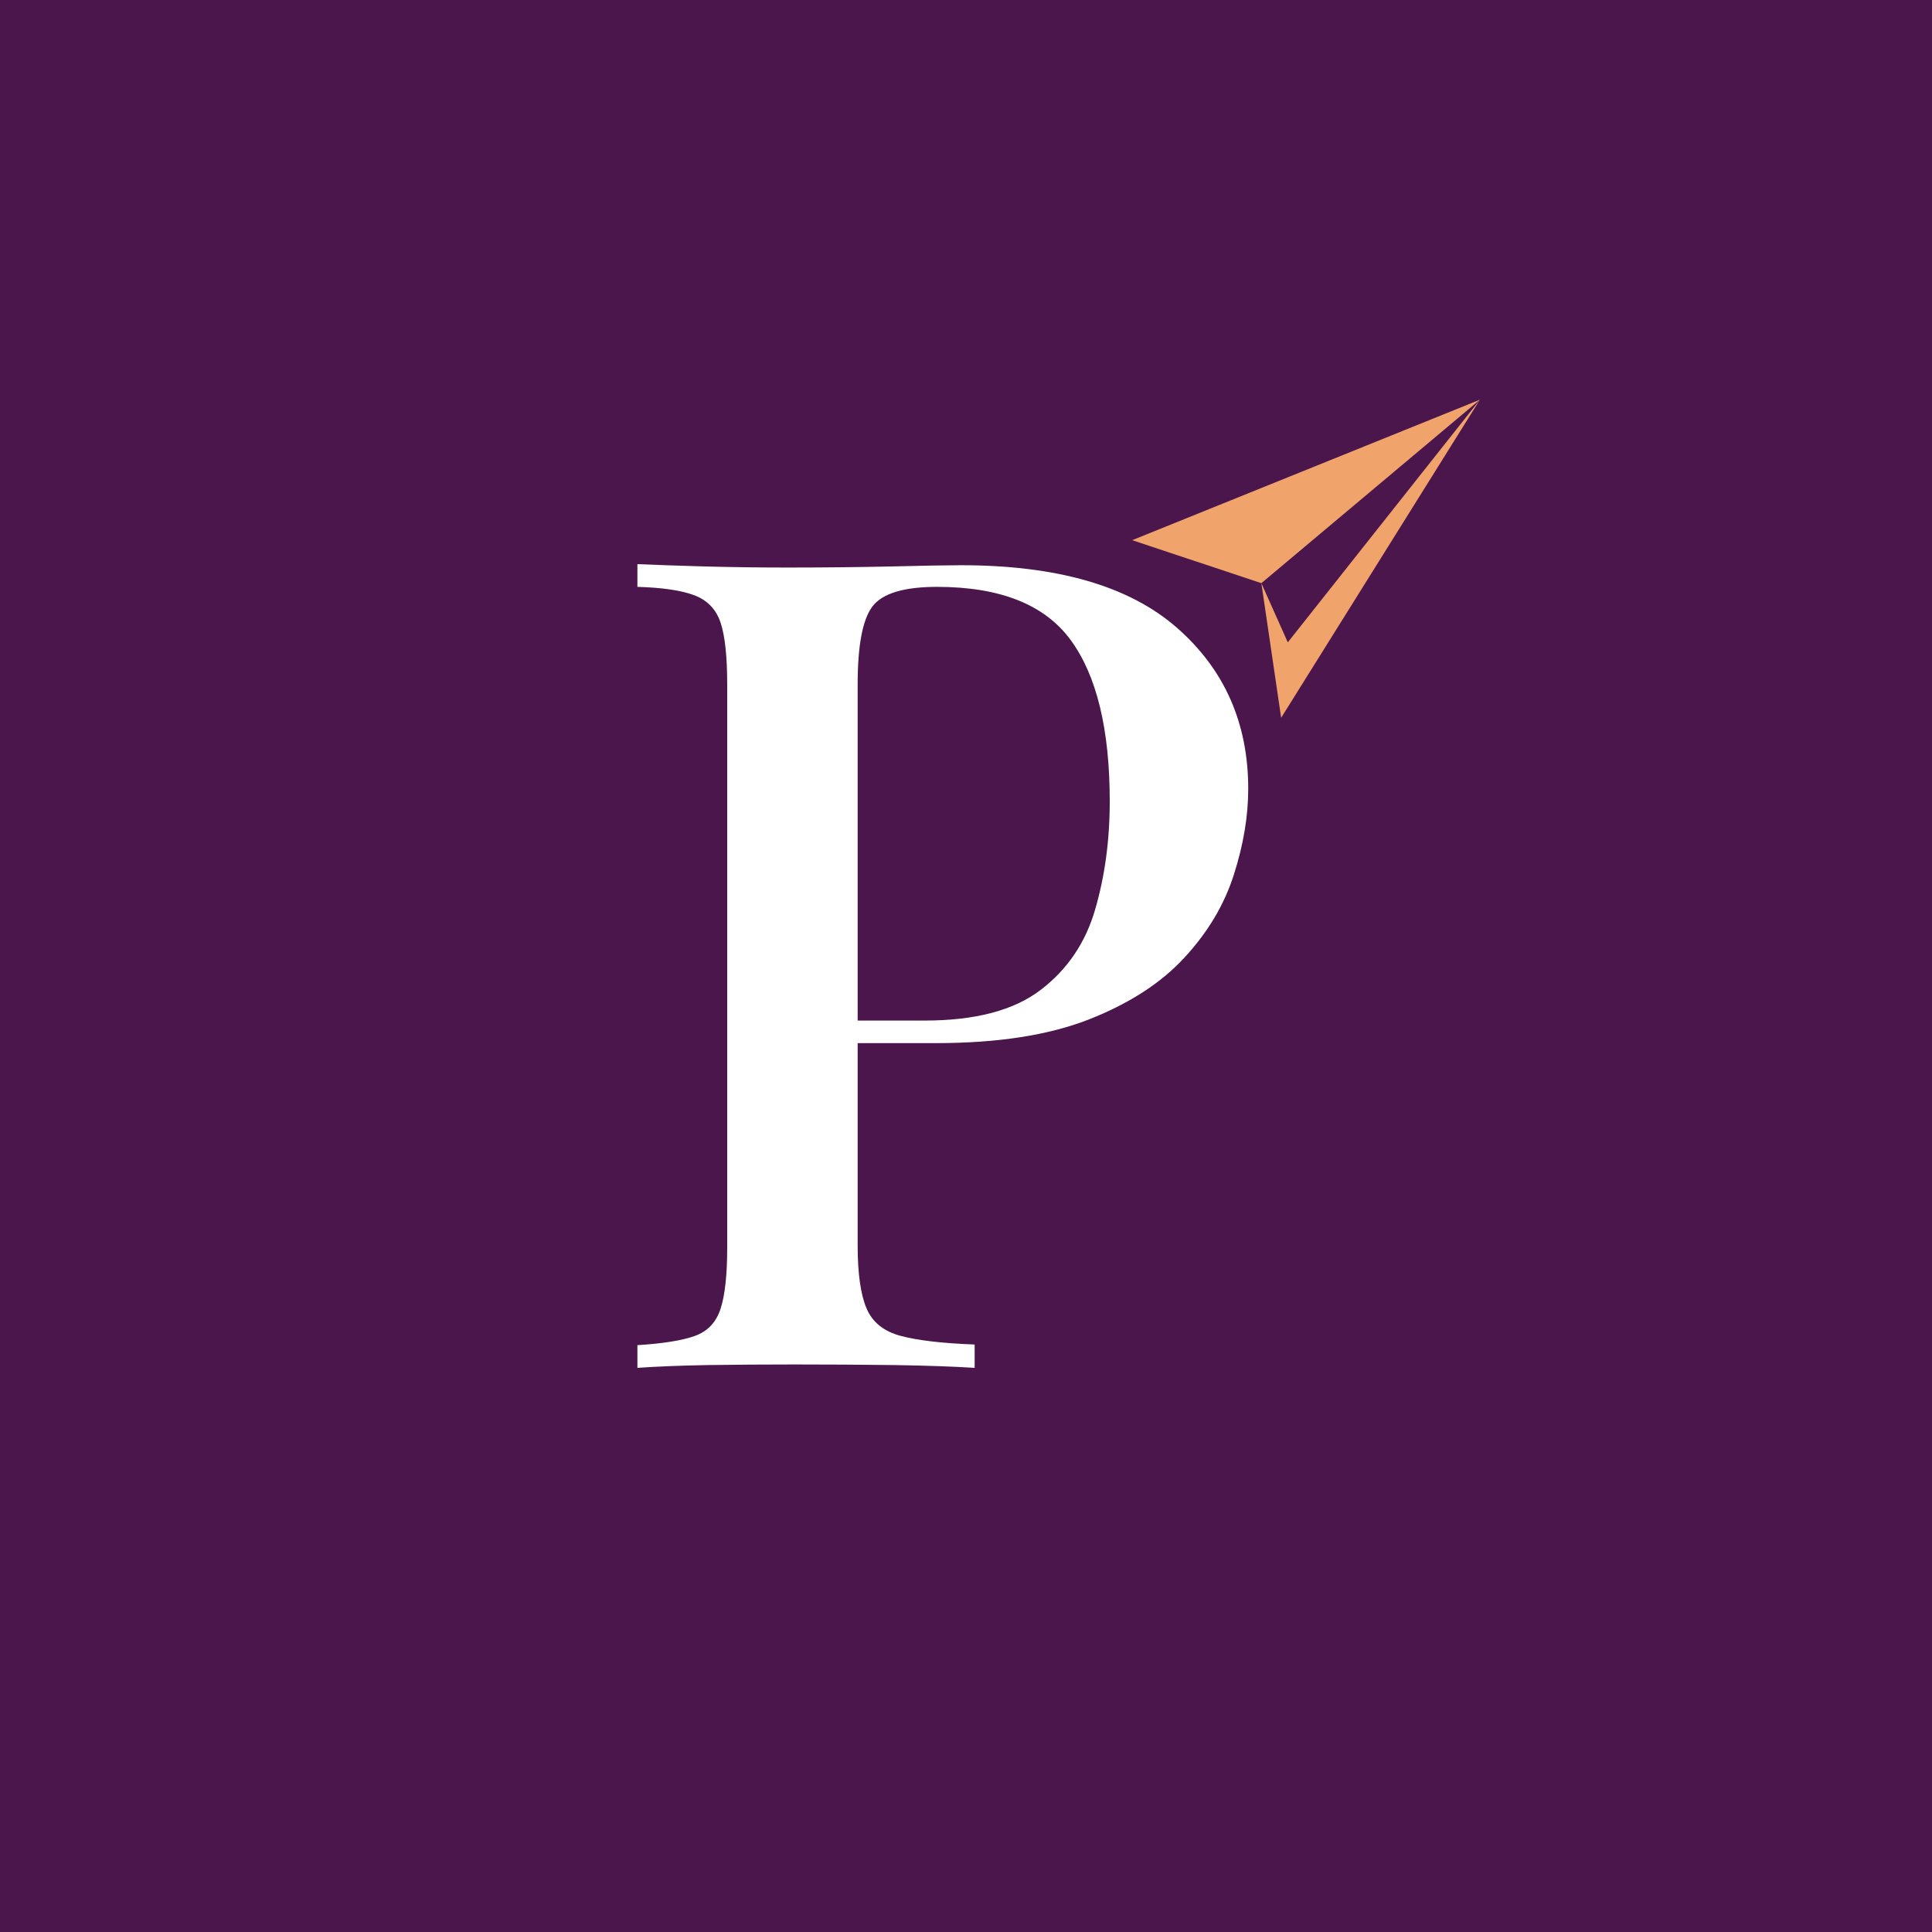
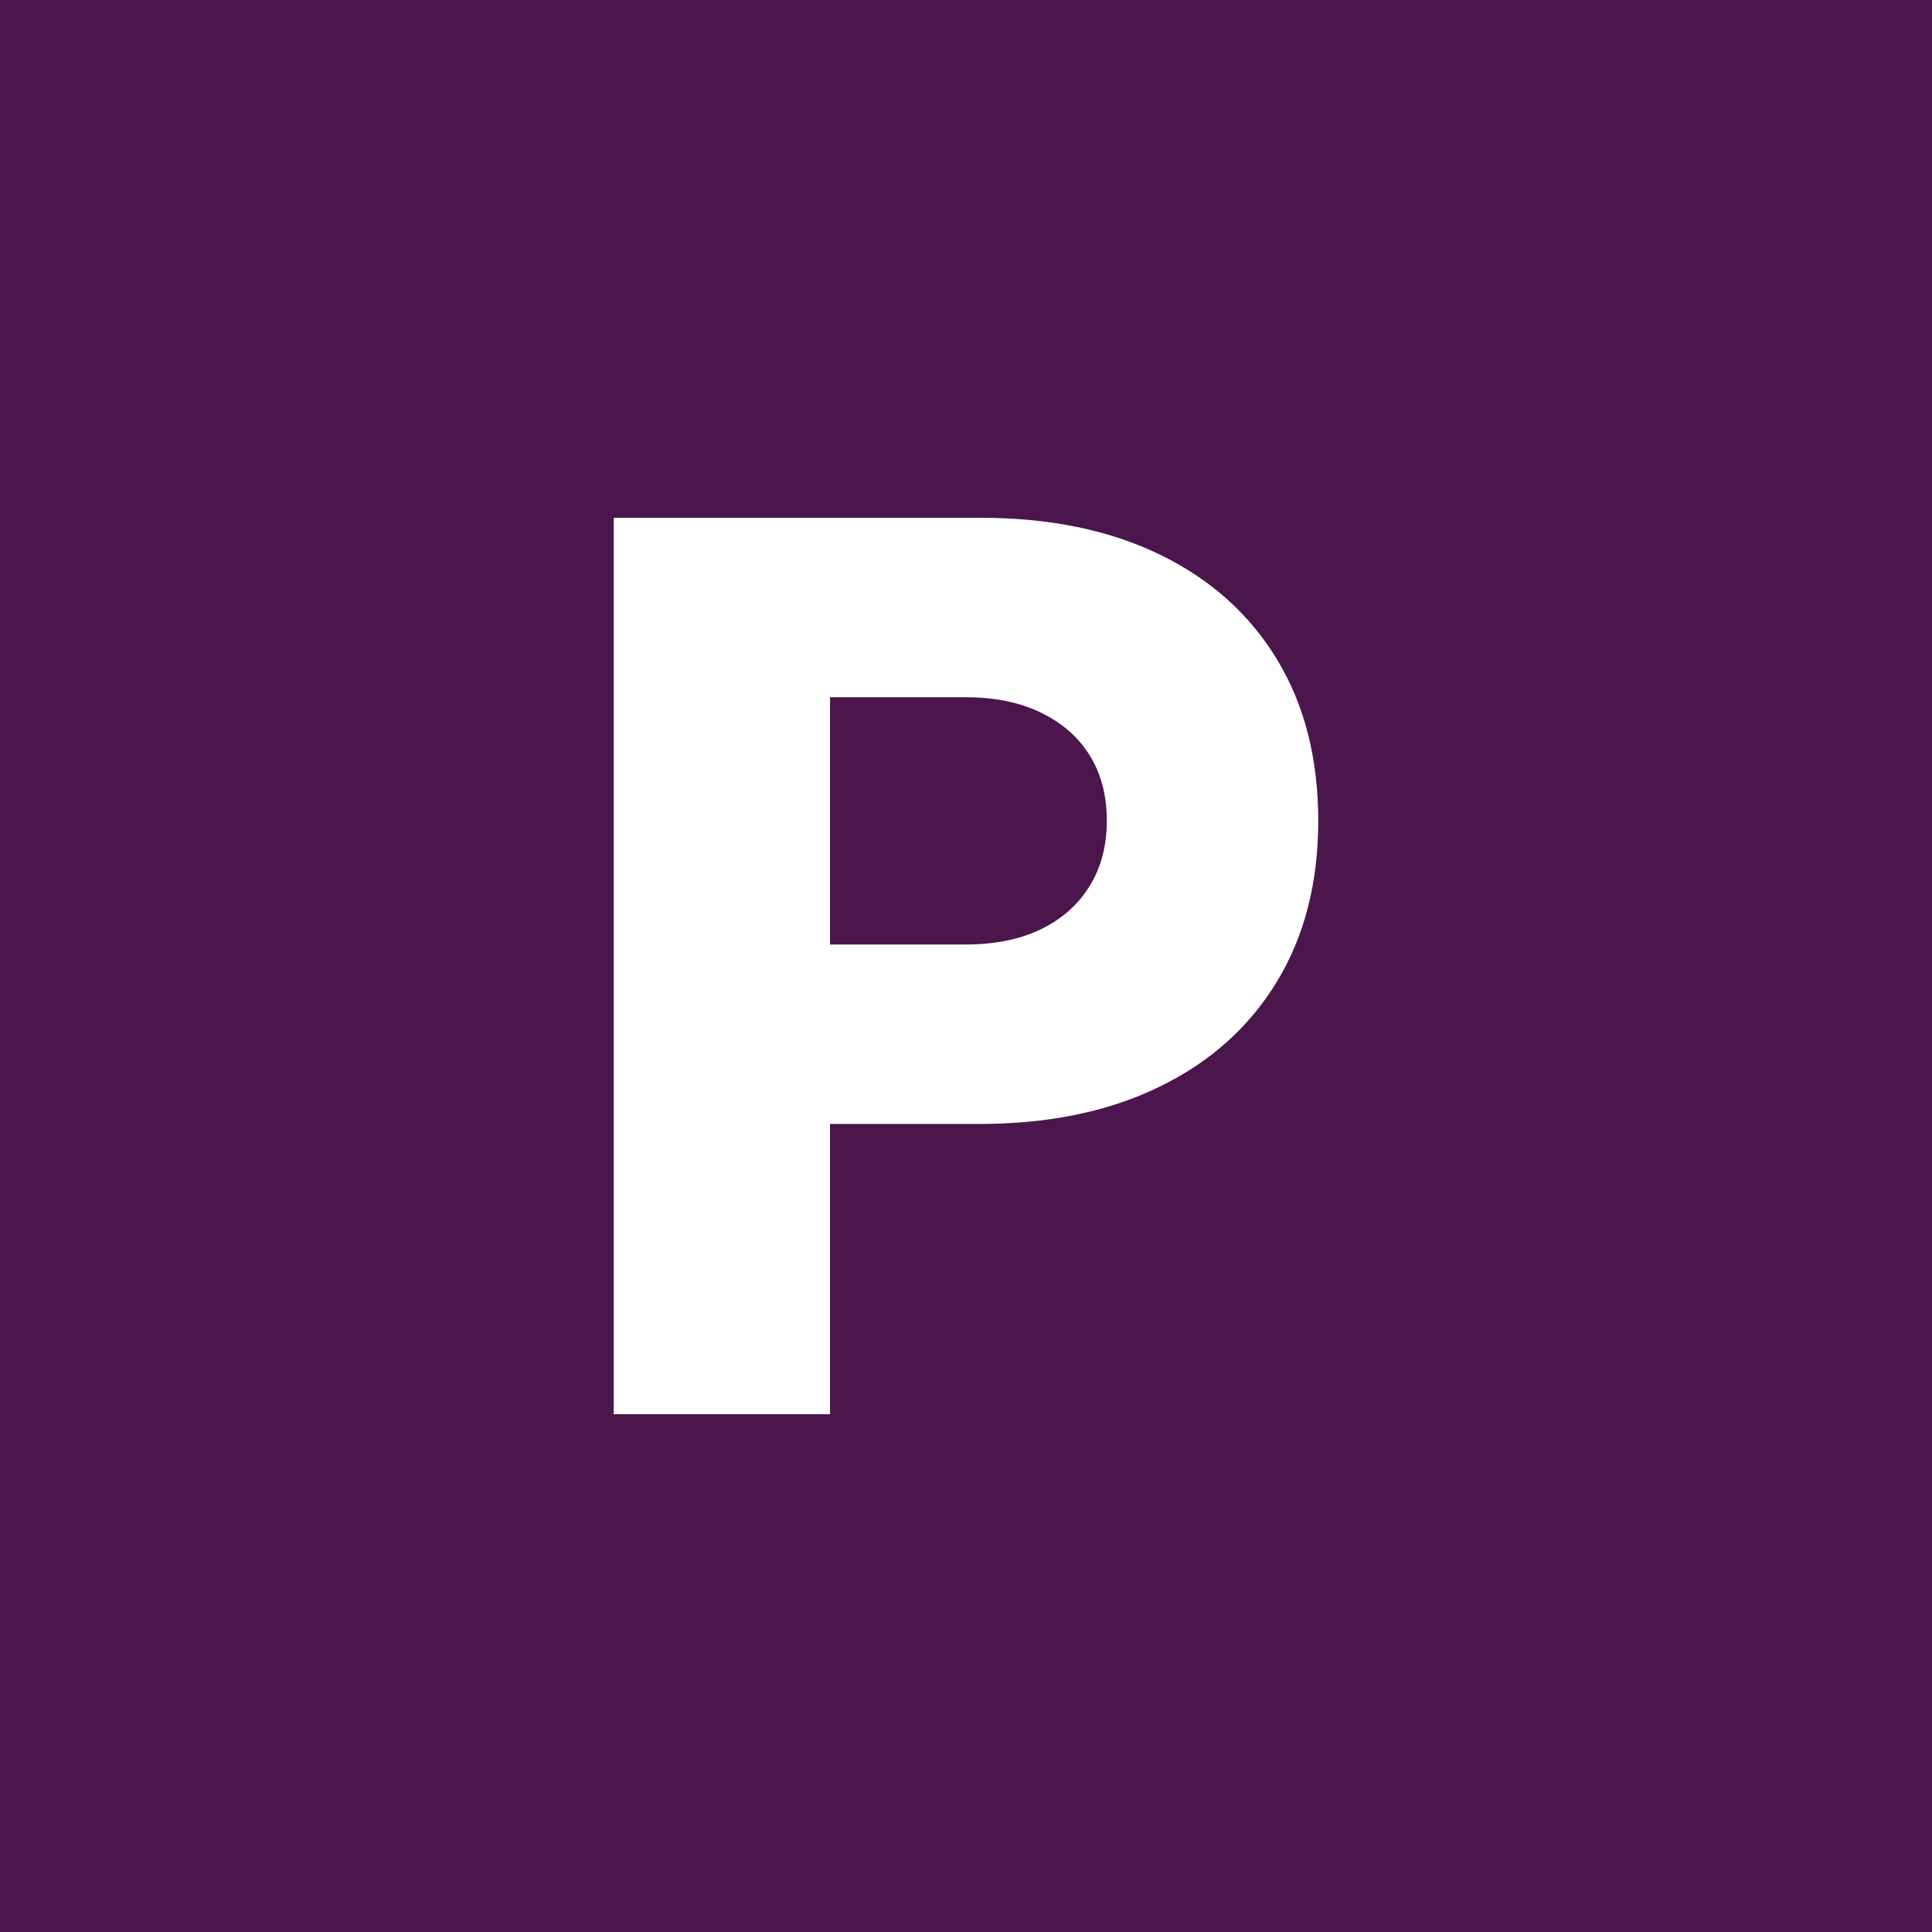
<svg xmlns="http://www.w3.org/2000/svg" viewBox="0 0 100 100" role="img" aria-label="Plazo">
  <rect width="100" height="100" fill="#4b164c" />
  <g transform="translate(10 10) scale(0.8)">
-     <rect width="100" height="100" fill="none" />
-     <path d="M28.74 24Q30.4 24.07 33.1 24.15Q35.79 24.22 38.44 24.22Q41.93 24.22 45.14 24.15Q48.34 24.07 49.68 24.07Q59.02 24.07 63.64 28.11Q68.26 32.15 68.26 38.54Q68.26 41.19 67.33 44.09Q66.41 46.99 64.14 49.45Q61.88 51.91 57.97 53.45Q54.05 54.99 48.06 54.99H40.86V53.53H47.32Q52.25 53.53 54.84 51.54Q57.43 49.56 58.36 46.33Q59.3 43.1 59.3 39.35Q59.3 32.37 56.78 28.92Q54.26 25.47 48.13 25.47Q44.93 25.47 43.96 26.72Q42.99 27.97 42.99 31.79V68.07Q42.99 70.79 43.56 72.14Q44.12 73.49 45.77 73.93Q47.41 74.37 50.56 74.49V76Q48.53 75.87 45.37 75.82Q42.21 75.78 38.89 75.78Q35.93 75.78 33.25 75.82Q30.58 75.87 28.74 76V74.53Q31.2 74.38 32.44 73.94Q33.69 73.5 34.12 72.18Q34.55 70.86 34.55 68.21V31.79Q34.55 29.07 34.12 27.78Q33.69 26.5 32.44 26.02Q31.18 25.54 28.74 25.47Z" fill="#ffffff" />
-     <path d="M83.25 13.36 L60.75 22.45 L69.11 25.23 L70.39 33.94 Z M69.11 25.23 L83.25 13.36 L70.82 29.06 Z" fill="#f0a36b" fill-rule="evenodd" />
+     <path d="M27.21 79V21H50.93Q57.65 21 62.56 23.39Q67.47 25.78 70.13 30.18Q72.79 34.57 72.79 40.61Q72.79 46.61 70.11 51.02Q67.43 55.43 62.5 57.82Q57.58 60.22 50.85 60.22H35.13V48.61H49.96Q52.79 48.61 54.83 47.63Q56.88 46.64 57.99 44.84Q59.11 43.04 59.11 40.61Q59.11 38.13 57.99 36.35Q56.88 34.58 54.83 33.6Q52.79 32.61 49.96 32.61H41.2V79Z" fill="#ffffff" />
  </g>
</svg>
